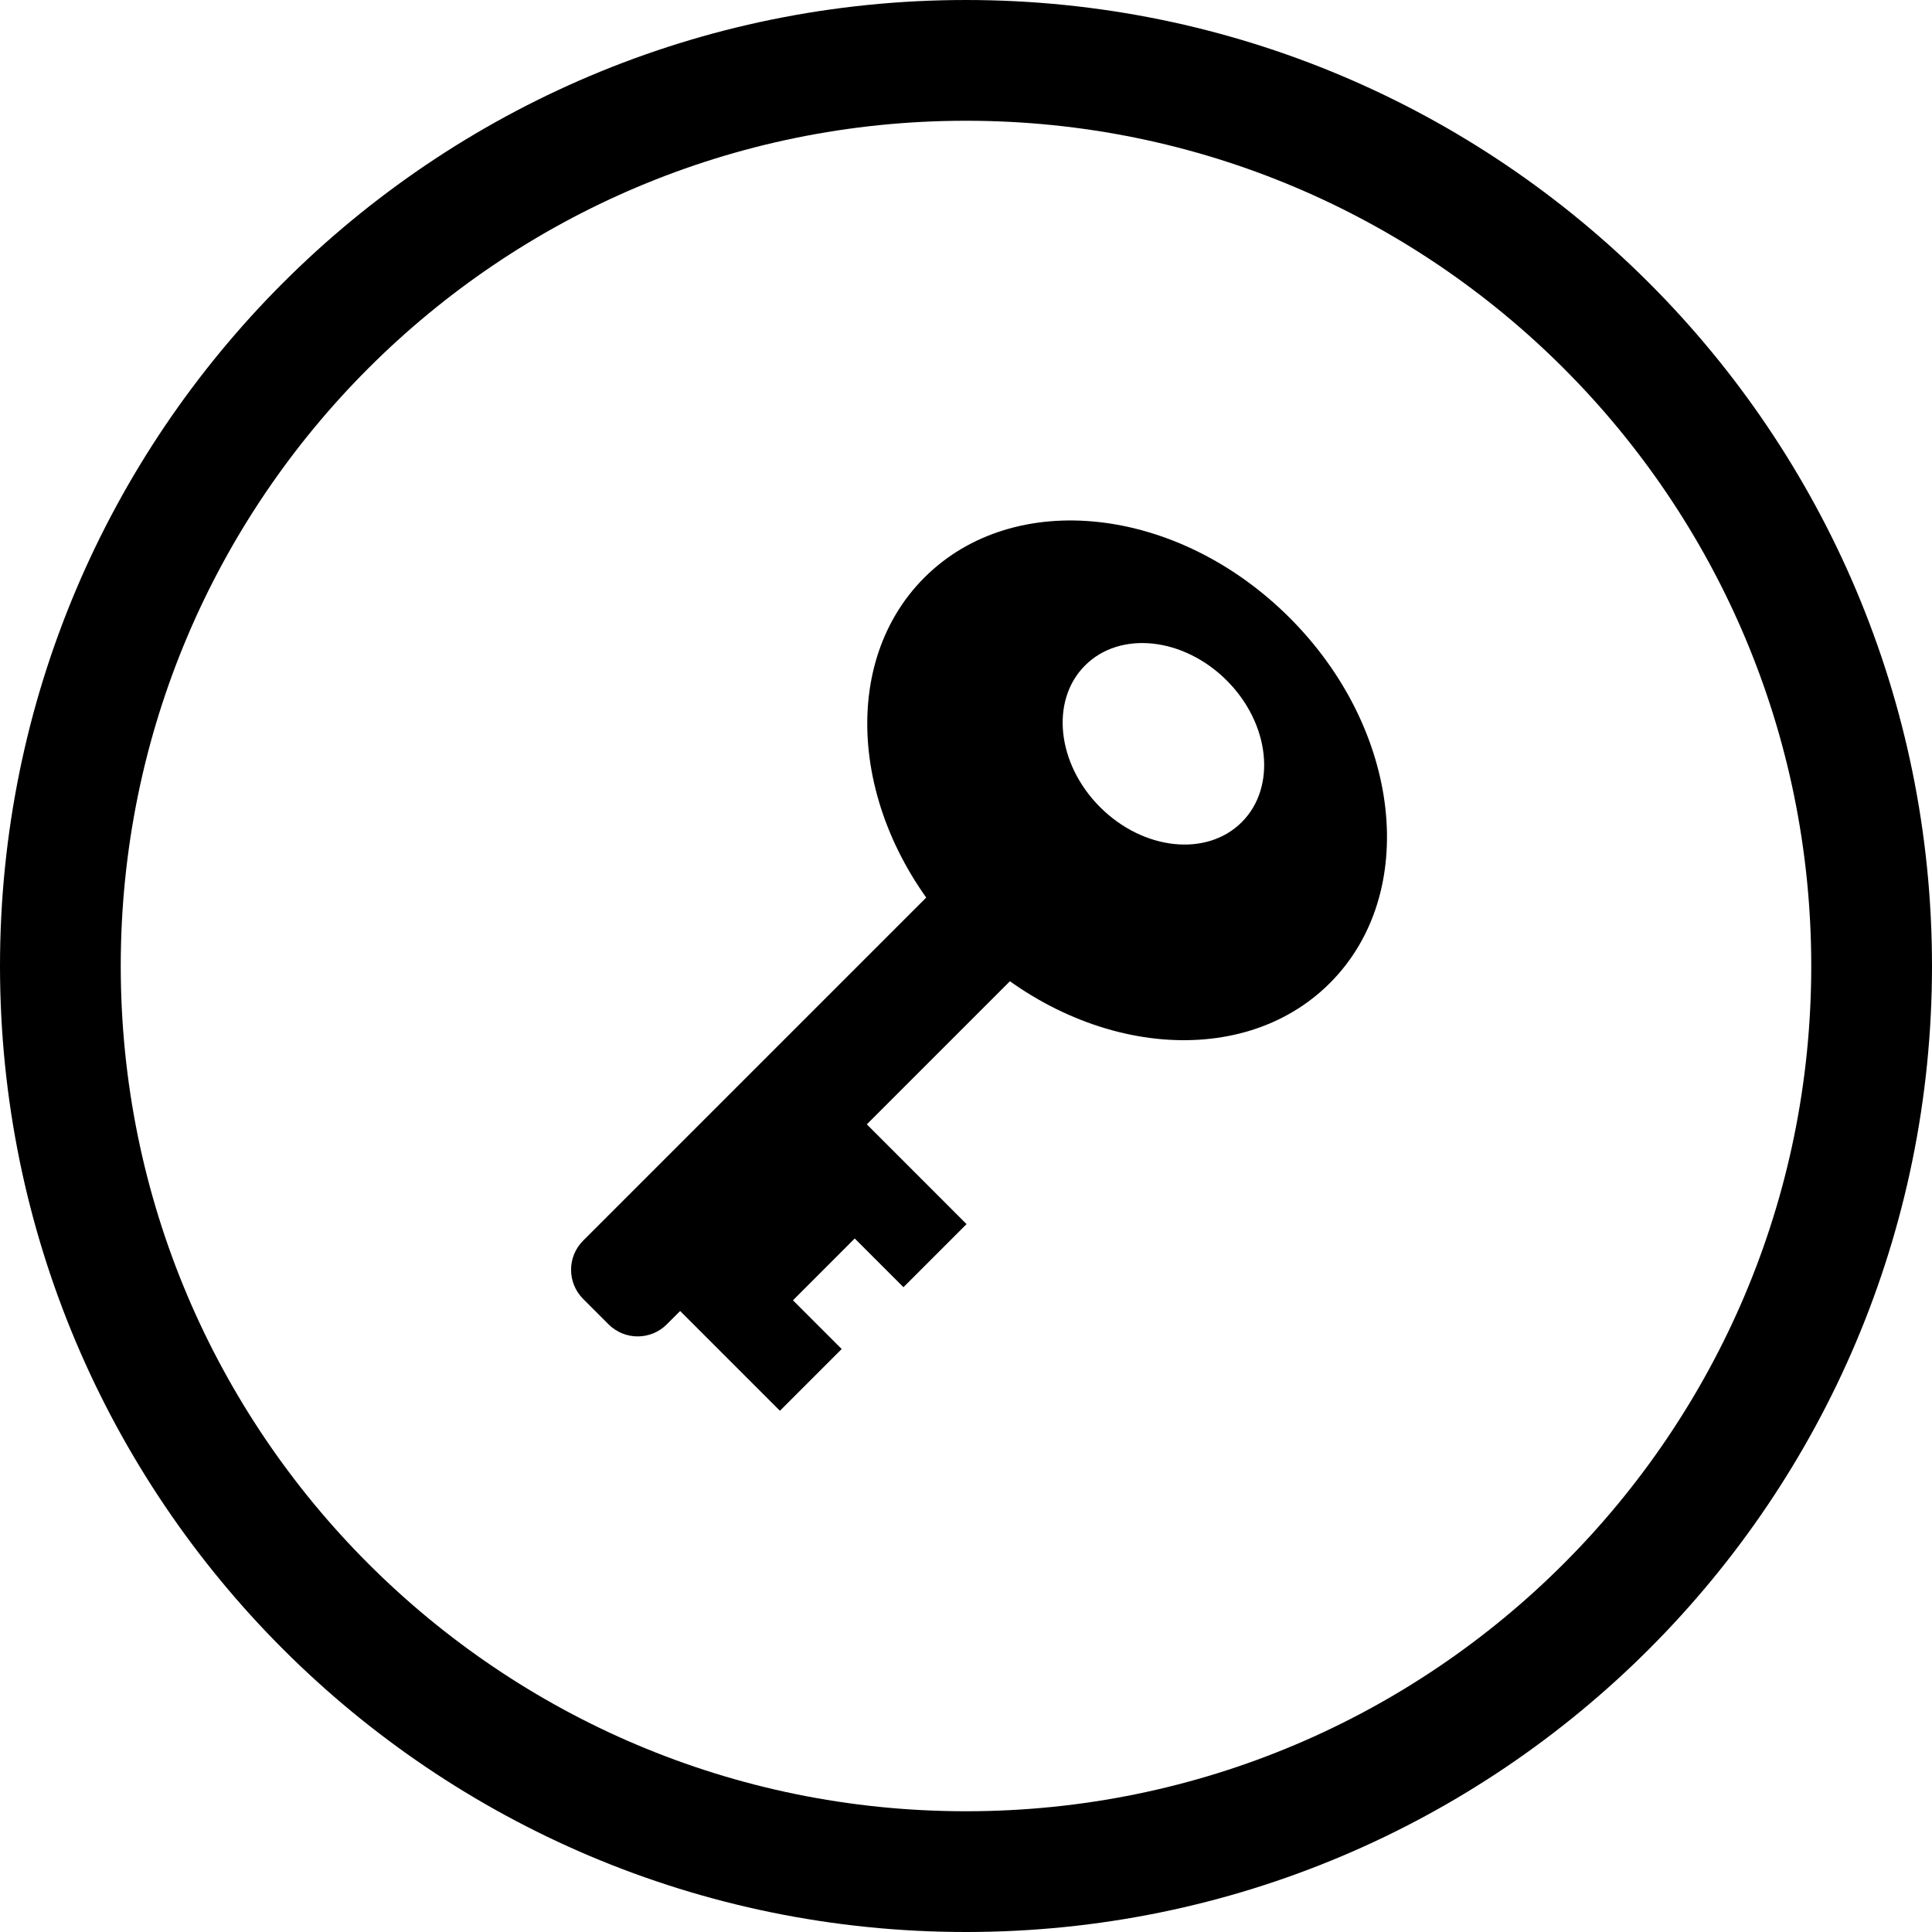
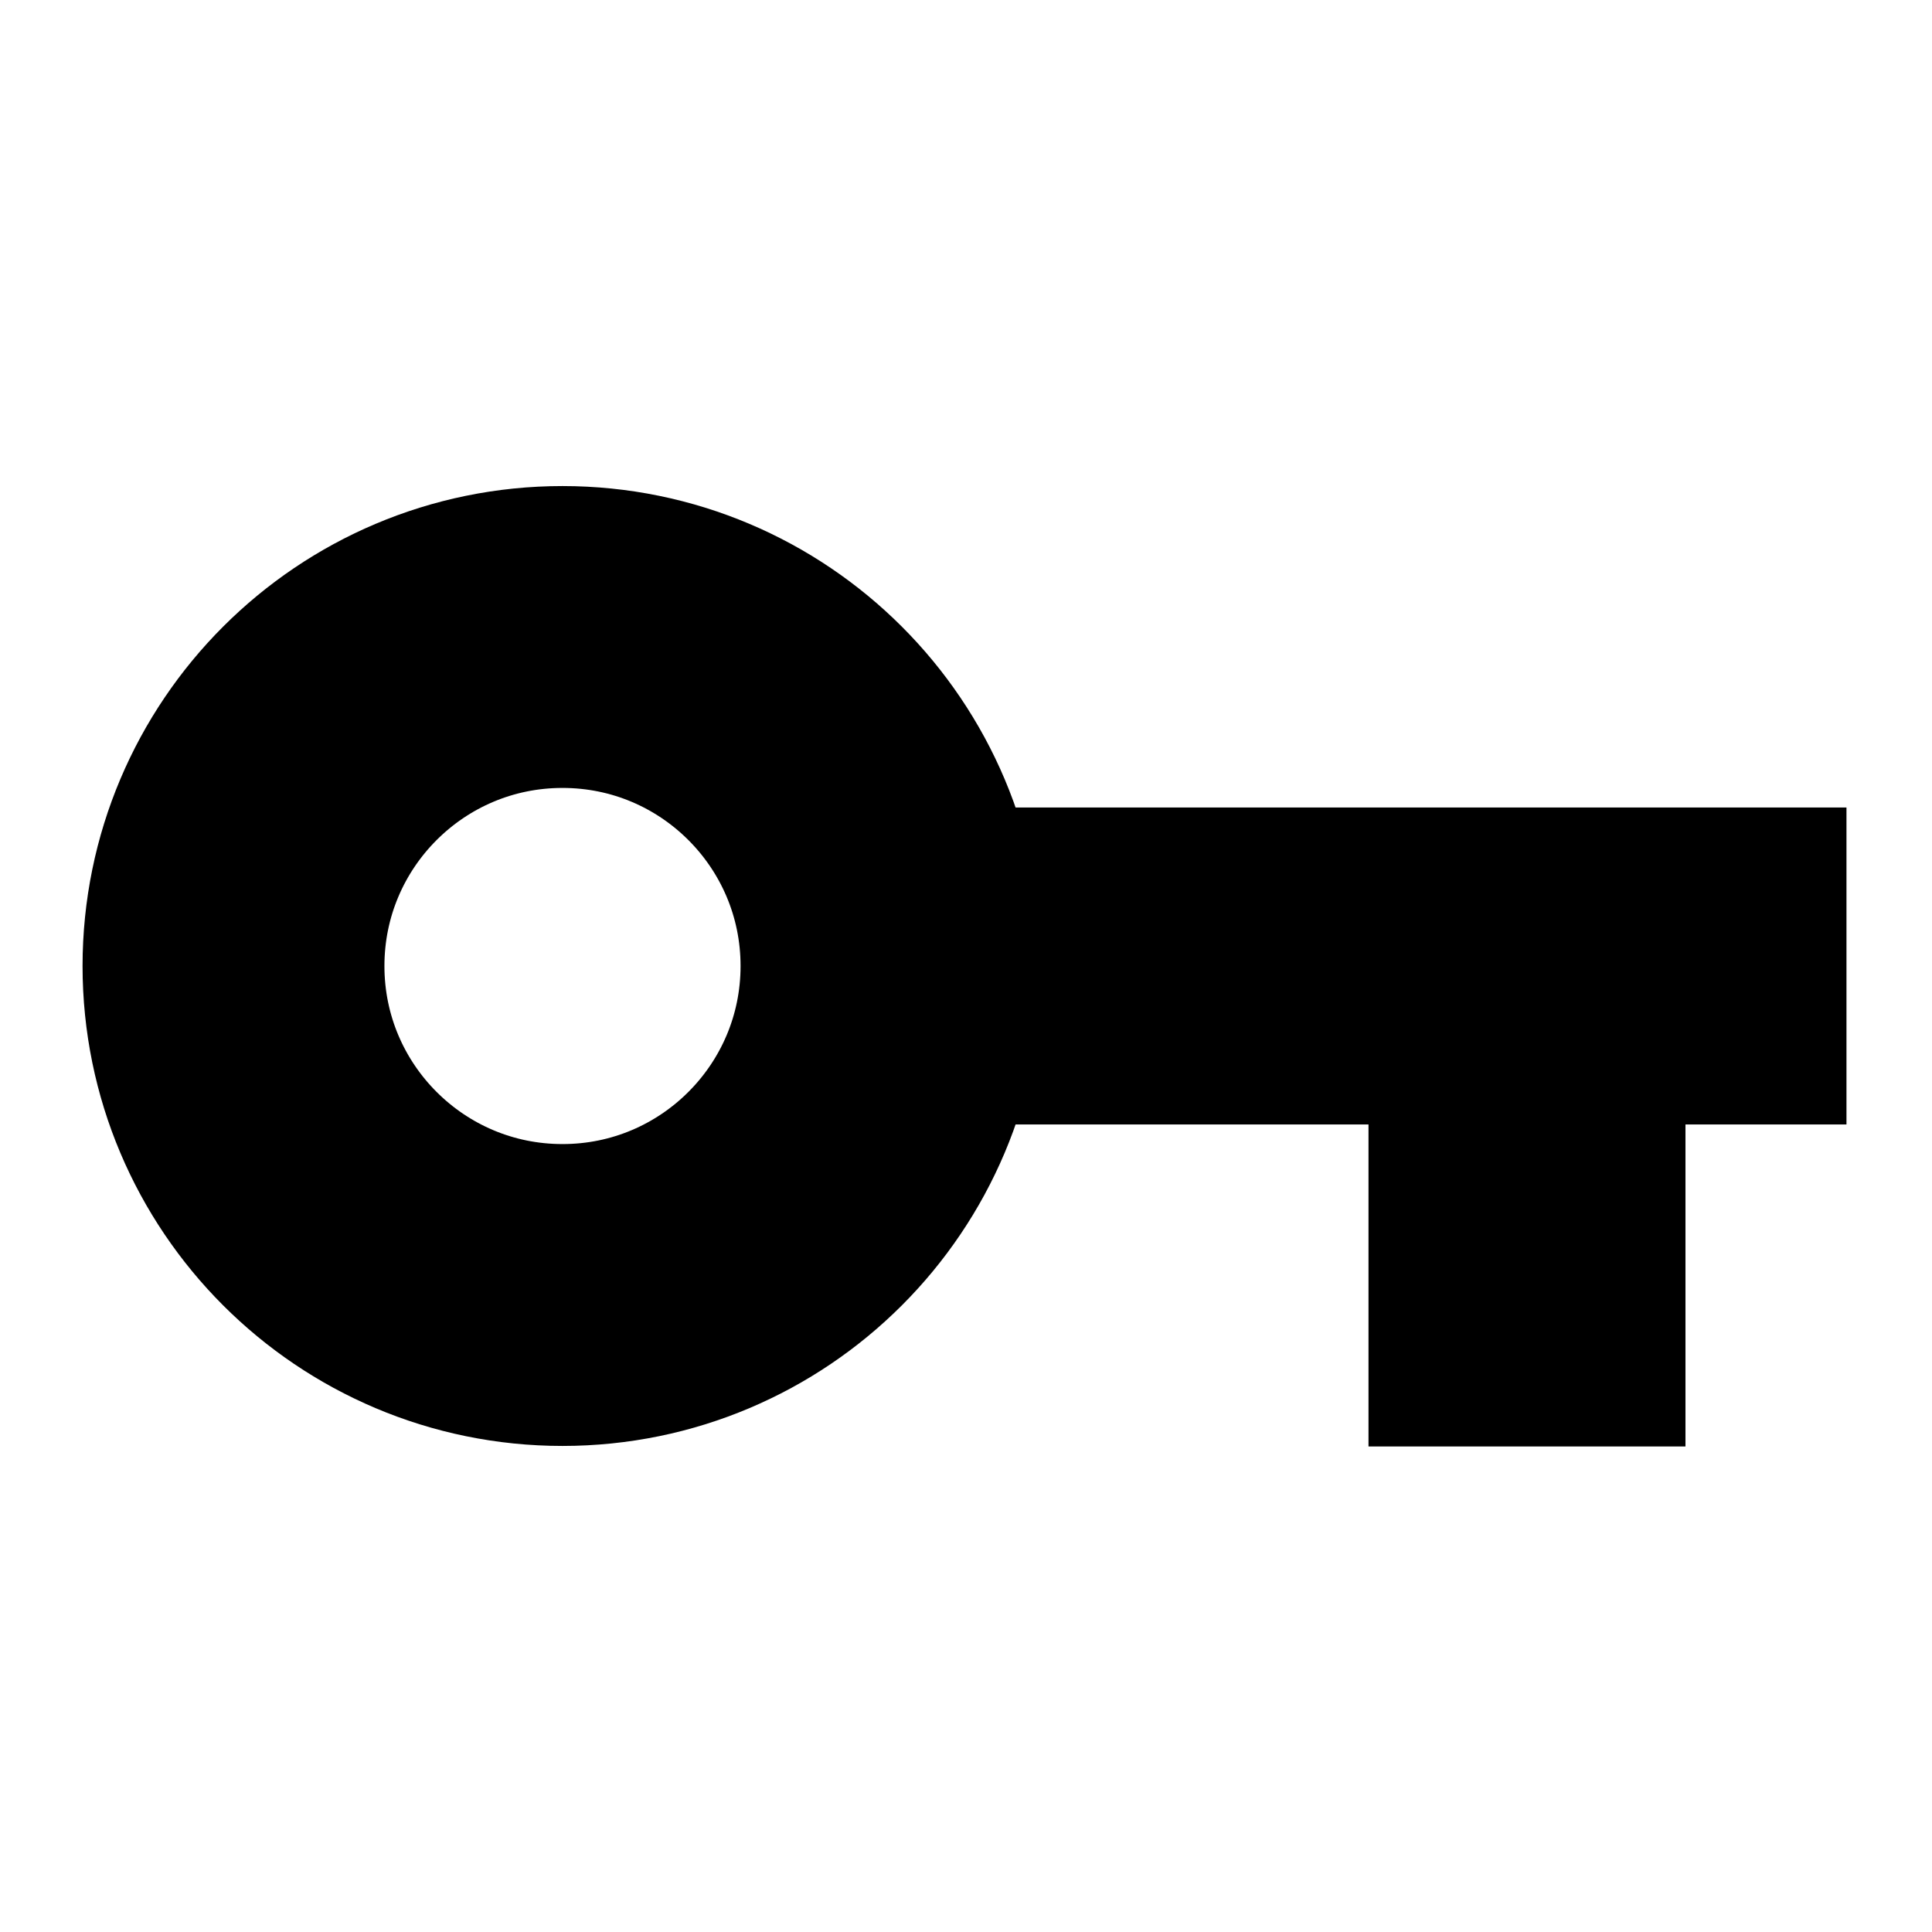
- <svg xmlns="http://www.w3.org/2000/svg" width="32" height="32" viewBox="0 0 32 32" id="svg2" version="1.1">
-   <defs id="defs4" />
-   <g id="layer1" transform="translate(0,-1020.362)">
-     <path style="fill:#000000;fill-opacity:1;stroke:none;stroke-width:2.483;stroke-miterlimit:4;stroke-dasharray:none;stroke-opacity:1" d="m 21.361,1030.595 a 4.749,3.807 45 0 0 -6.05,-0.667 4.749,3.807 45 0 0 0.666,6.051 4.749,3.807 45 0 0 6.05,0.666 4.749,3.807 45 0 0 -0.666,-6.05 z m -1.042,1.038 a 1.836,1.483 45 0 1 0.248,2.347 1.836,1.483 45 0 1 -2.346,-0.249 1.836,1.483 45 0 1 -0.249,-2.347 1.836,1.483 45 0 1 2.347,0.249 z" id="path4203" />
-     <rect style="fill:#000000;fill-opacity:1;stroke:none;stroke-width:2.483;stroke-miterlimit:4;stroke-dasharray:none;stroke-opacity:1" id="rect4206" width="1.96" height="10.056" x="742.865" y="719.832" rx="0.682" ry="0.682" transform="matrix(0.7071068,0.7071068,-0.7071068,0.7071068,0,0)" />
-     <path style="fill:#000000;fill-opacity:1;fill-rule:evenodd;stroke:none;stroke-width:1px;stroke-linecap:butt;stroke-linejoin:miter;stroke-opacity:1" d="m 16.009,1040.637 -1.045,1.045 -0.807,-0.807 -1.023,1.024 0.807,0.807 -1.023,1.023 -2.057,-2.057 3.092,-3.092 z" id="path4208" />
-     <circle transform="scale(-1,-1)" r="15" cy="-1036.362" cx="-16" id="circle4168" style="fill:none;fill-opacity:1;stroke:#000000;stroke-width:2;stroke-miterlimit:4;stroke-dasharray:none;stroke-opacity:1" />
+ <svg xmlns="http://www.w3.org/2000/svg" width="48px" height="48px" id="svg4337" version="1.1">
+   <defs id="defs4339" />
+   <g id="layer1">
+     <circle style="opacity:1;fill:none;fill-opacity:1;stroke:#000000;stroke-width:7.5;stroke-linecap:round;stroke-miterlimit:4;stroke-dasharray:none;stroke-dashoffset:0;stroke-opacity:1" id="path4245" cx="13.975" cy="24" r="8.174" />
+     <rect style="opacity:1;fill:#000000;fill-opacity:1;stroke:none;stroke-width:7.5;stroke-linecap:round;stroke-miterlimit:4;stroke-dasharray:none;stroke-dashoffset:0;stroke-opacity:1" id="rect4247" width="24.125" height="7.875" x="21.75" y="20.062" />
+     <rect y="-41.875" x="22.312" height="7.875" width="13.625" id="rect4249" style="opacity:1;fill:#000000;fill-opacity:1;stroke:none;stroke-width:7.5;stroke-linecap:round;stroke-miterlimit:4;stroke-dasharray:none;stroke-dashoffset:0;stroke-opacity:1" transform="matrix(0,1,-1,0,0,0)" />
  </g>
</svg>
